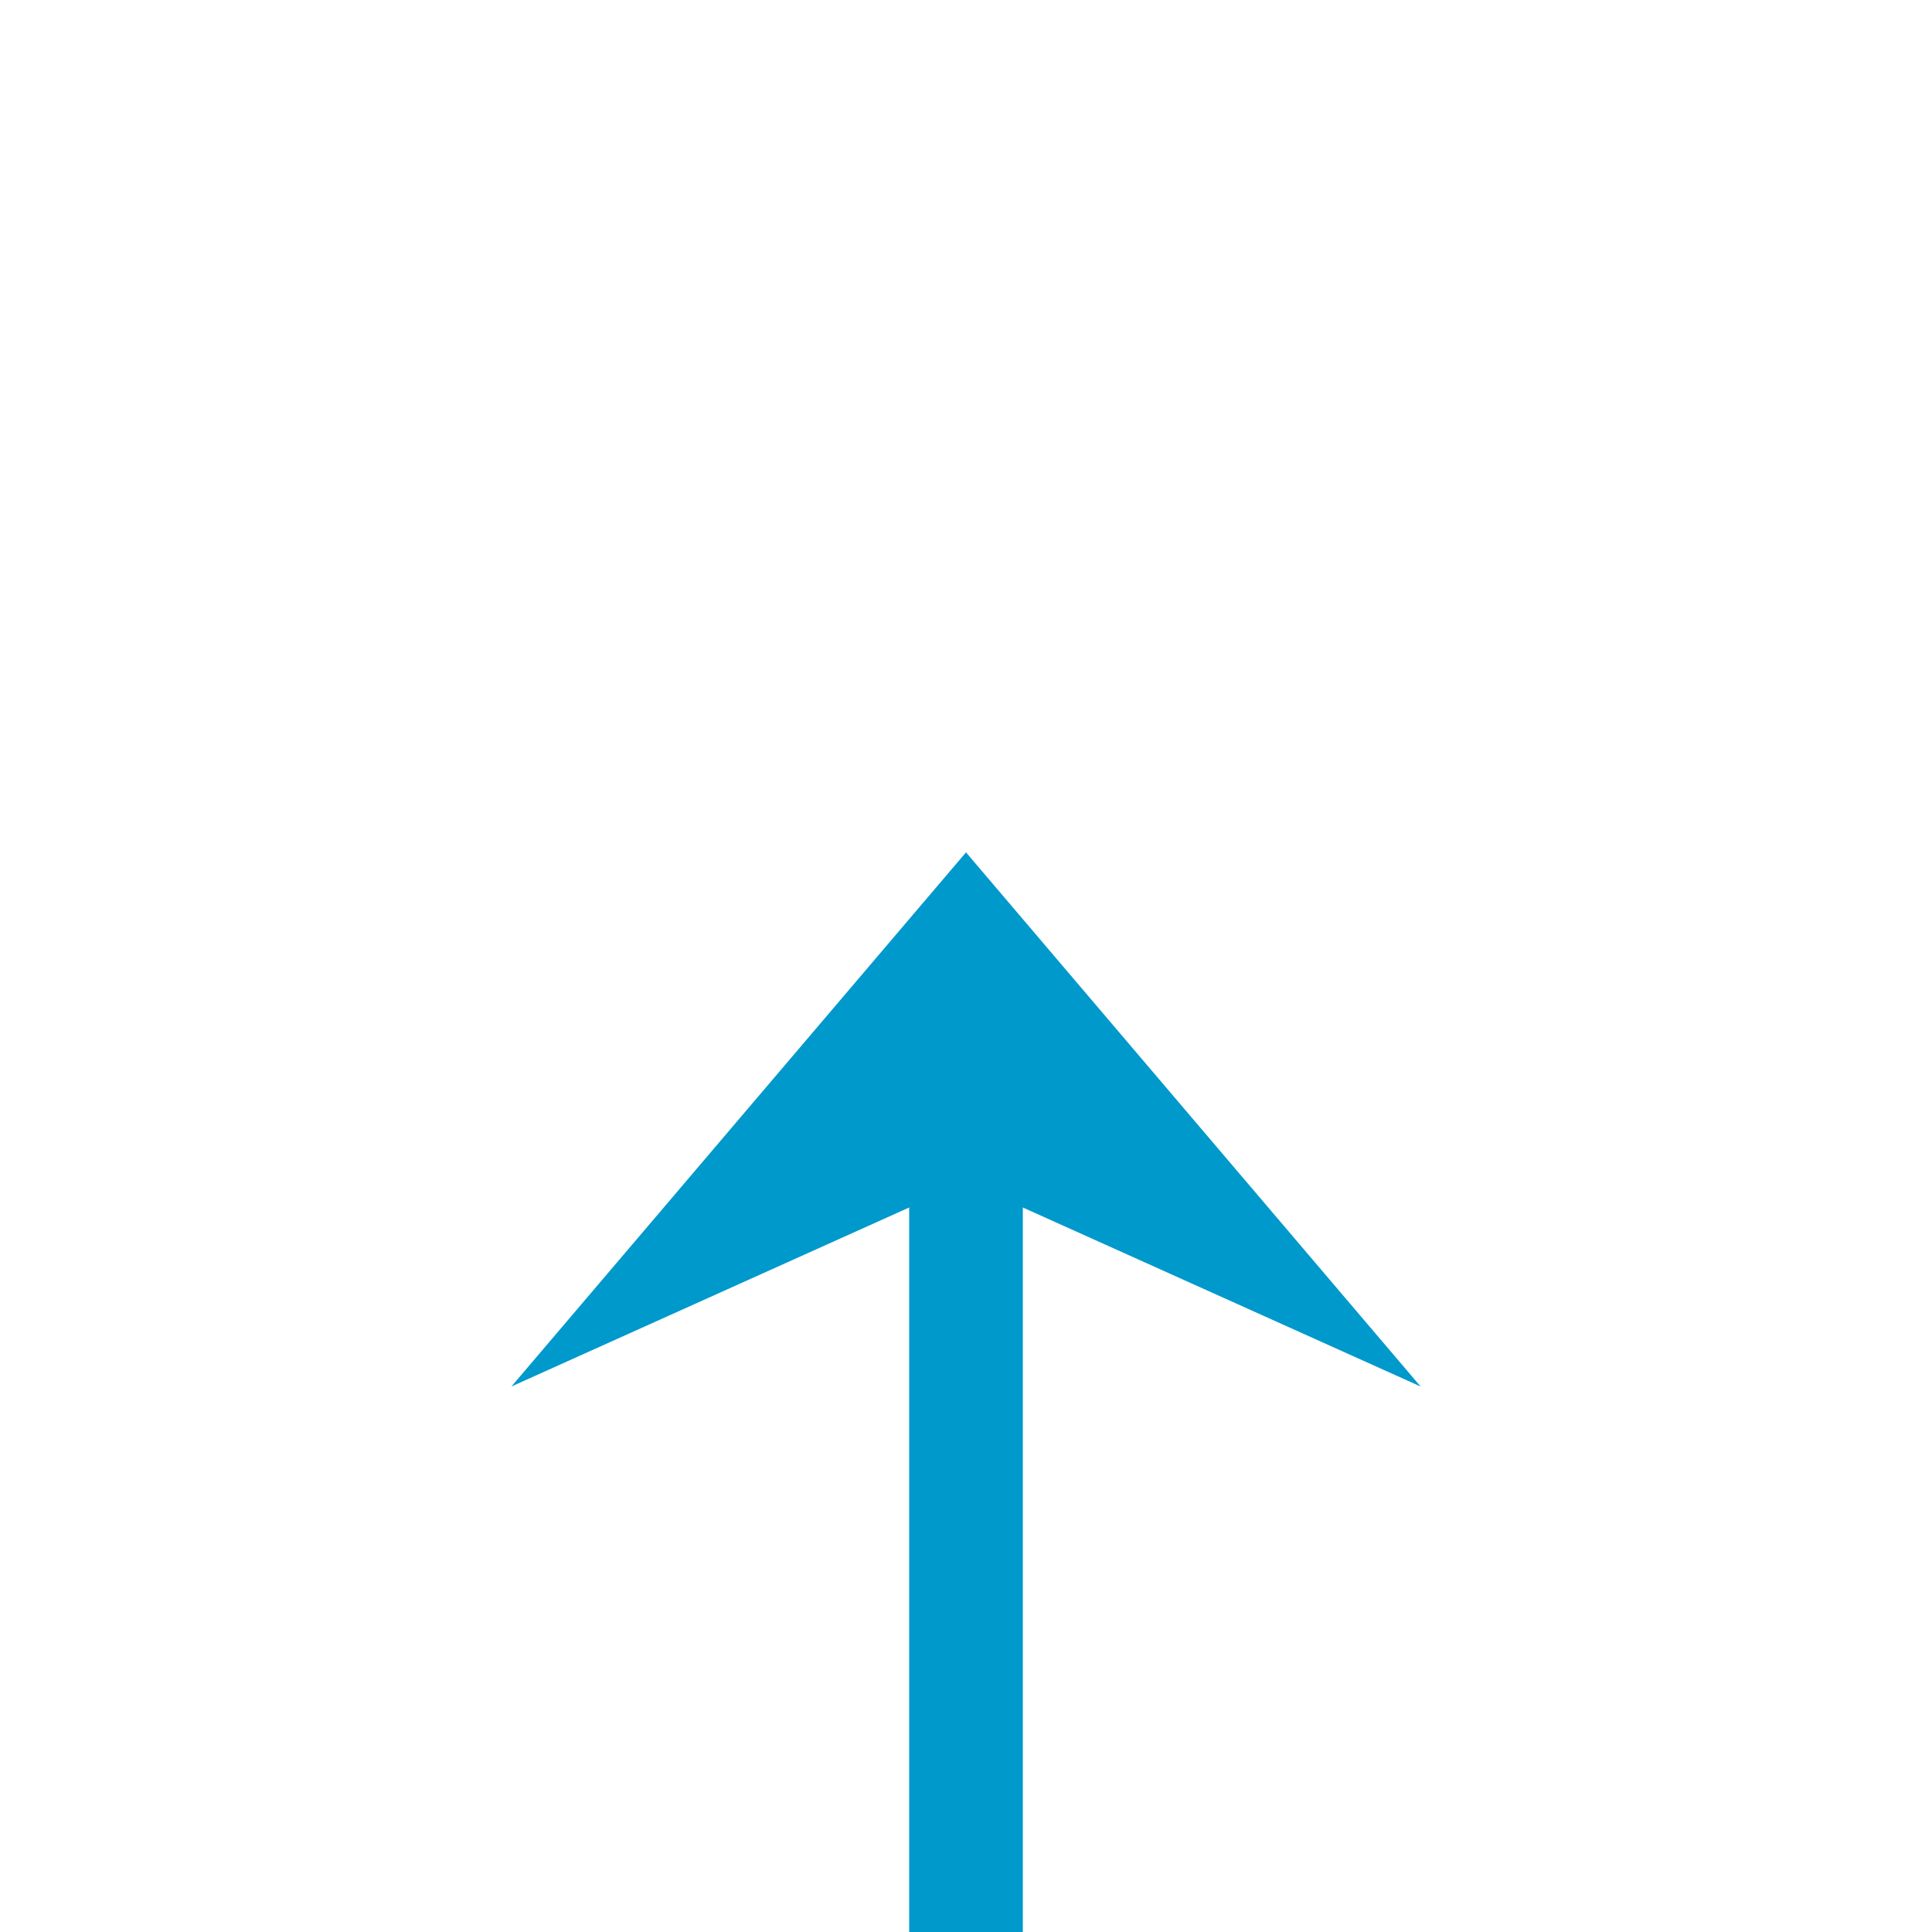
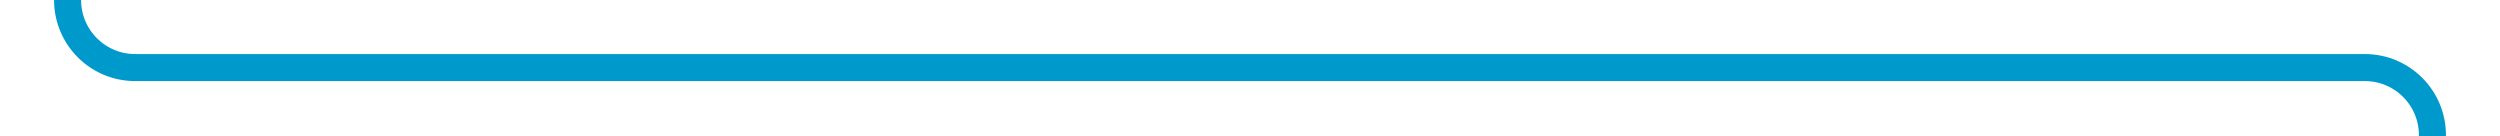
- <svg xmlns="http://www.w3.org/2000/svg" version="1.1" width="34px" height="34px" preserveAspectRatio="xMinYMid meet" viewBox="459 259  34 32">
-   <path d="M 476 363  L 476 275  " stroke-width="2" stroke="#0099cc" fill="none" />
-   <path d="M 484 282.4  L 476 273  L 468 282.4  L 476 278.8  L 484 282.4  Z " fill-rule="nonzero" fill="#0099cc" stroke="none" />
+ <svg xmlns="http://www.w3.org/2000/svg" version="1.1" width="185px" height="10px" preserveAspectRatio="xMinYMid meet" viewBox="296 363  185 8">
+   <path d="M 476 412  L 476 372  A 5 5 0 0 0 471 367 L 306 367  A 5 5 0 0 1 301 362 L 301 324  " stroke-width="2" stroke="#0099cc" fill="none" />
+   <path d="M 309 331.4  L 301 322  L 293 331.4  L 301 327.8  L 309 331.4  Z " fill-rule="nonzero" fill="#0099cc" stroke="none" />
</svg>
